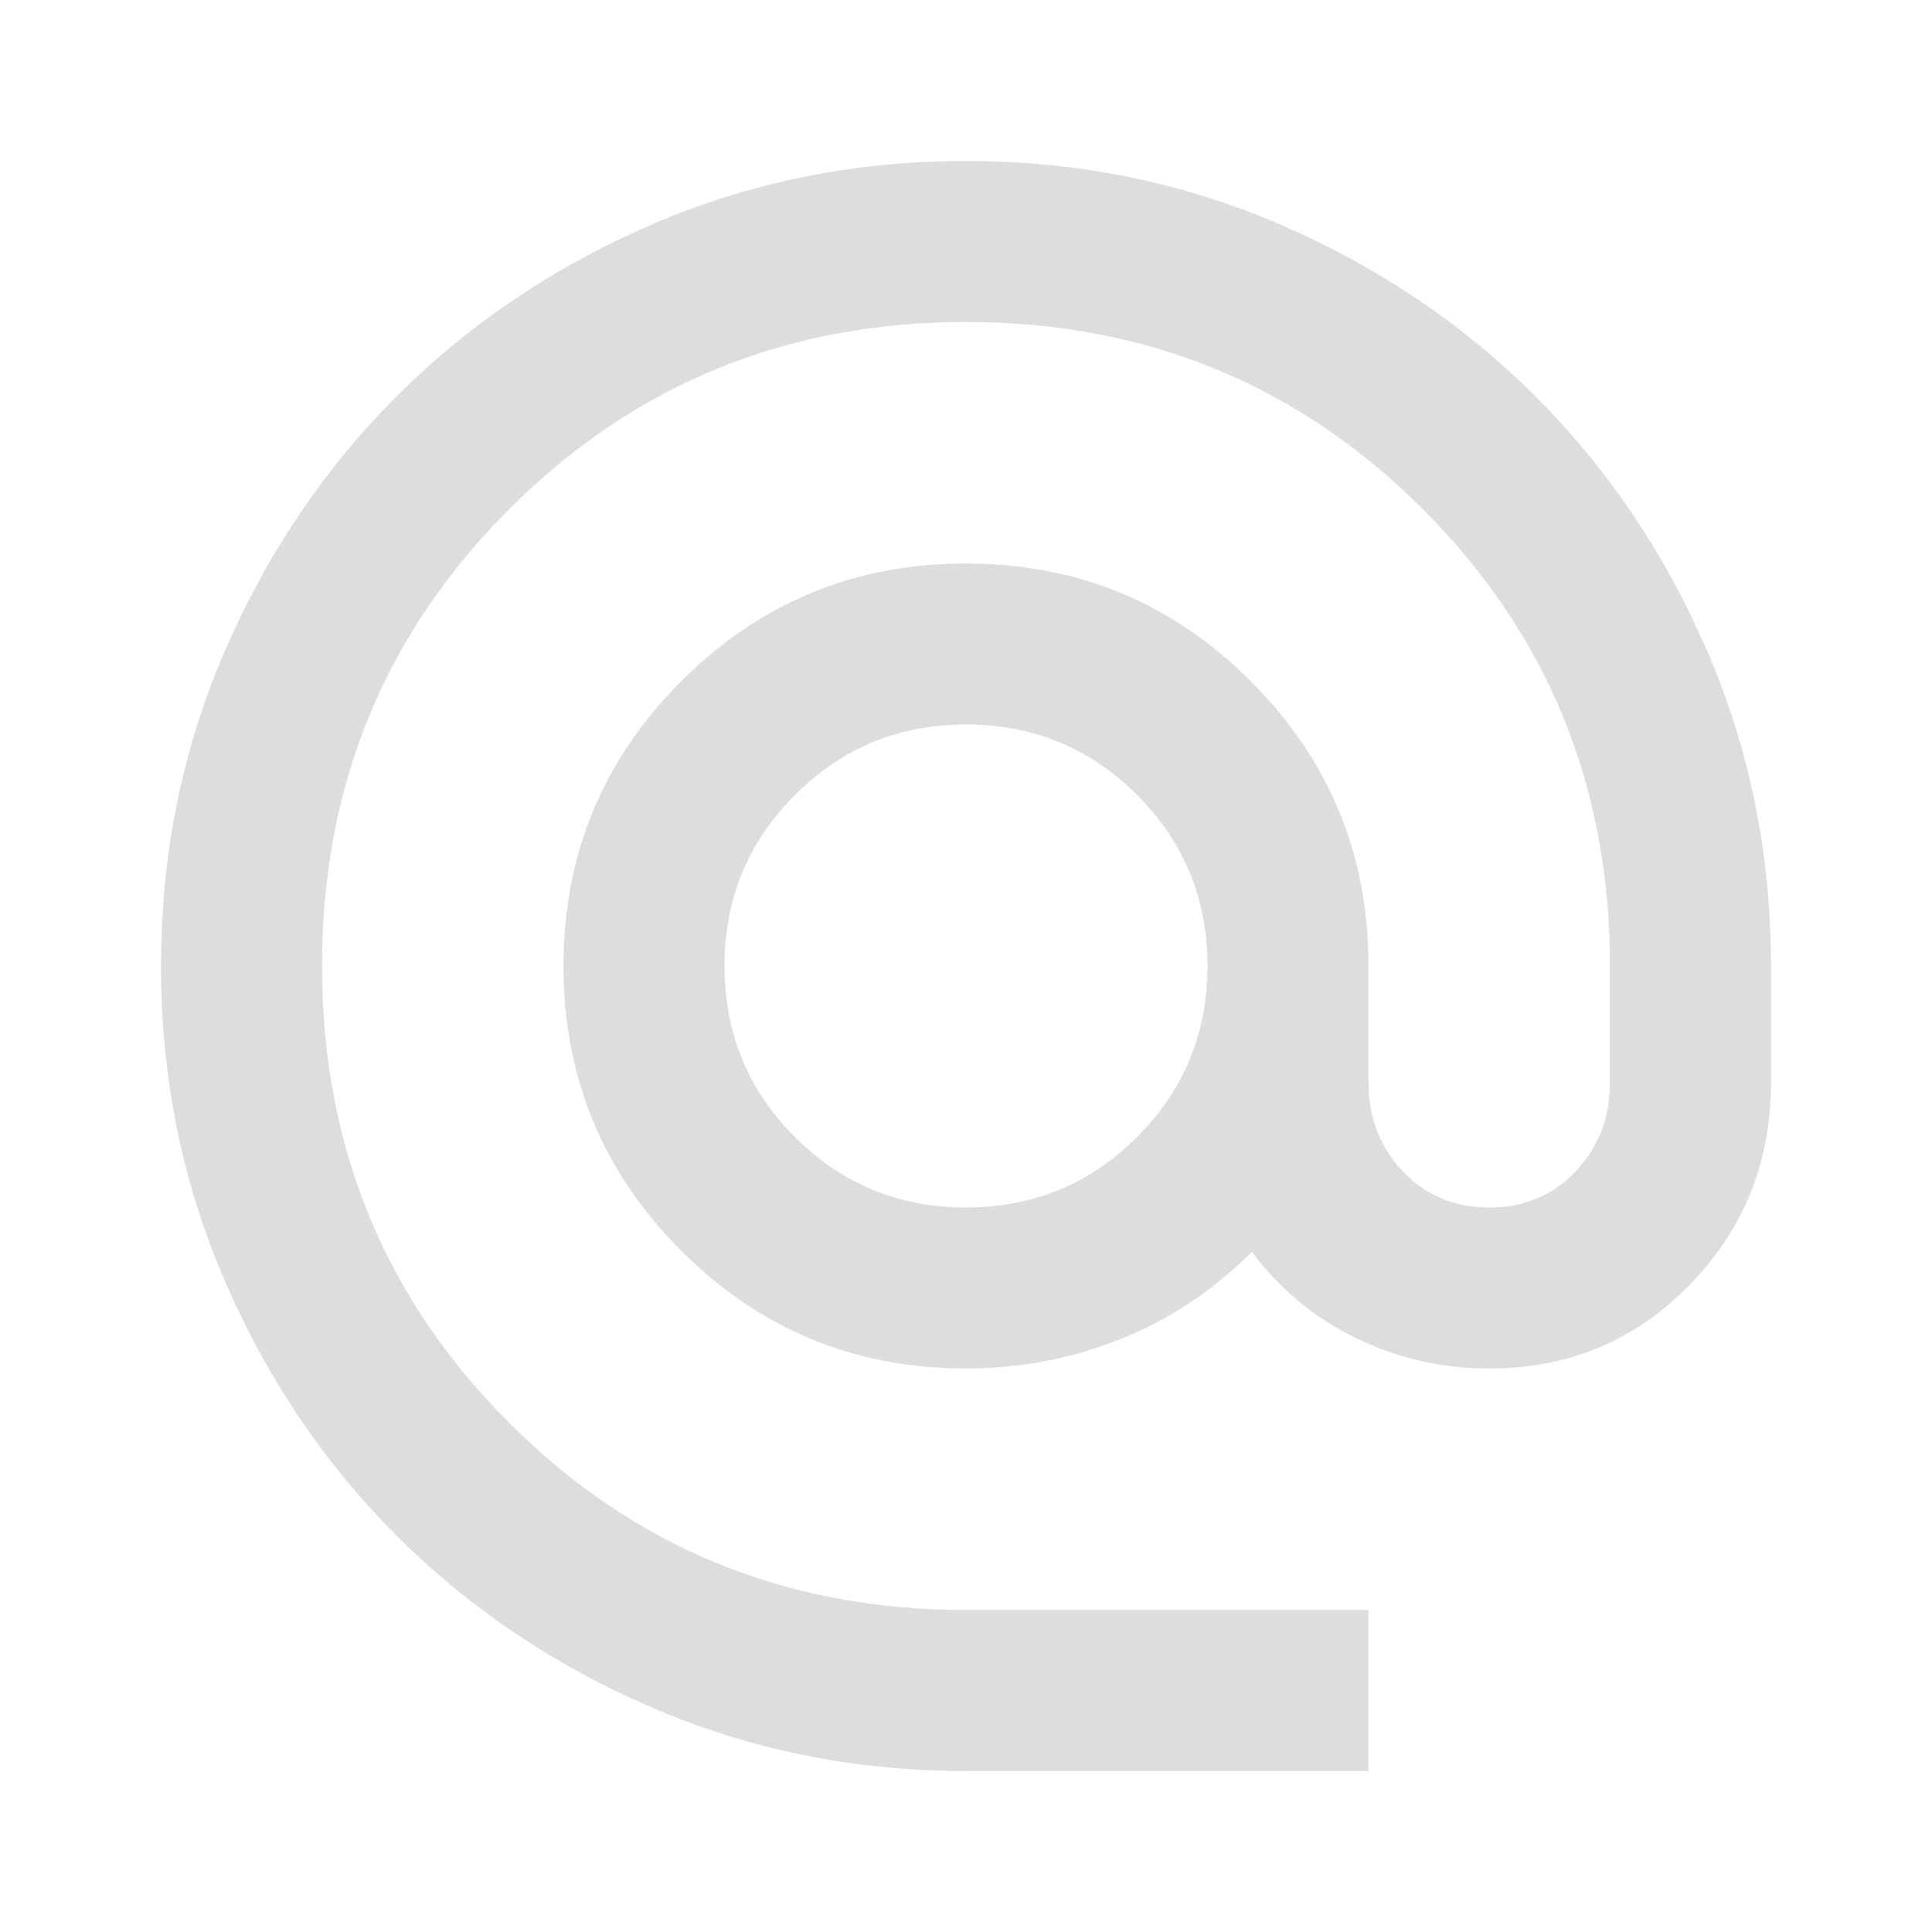
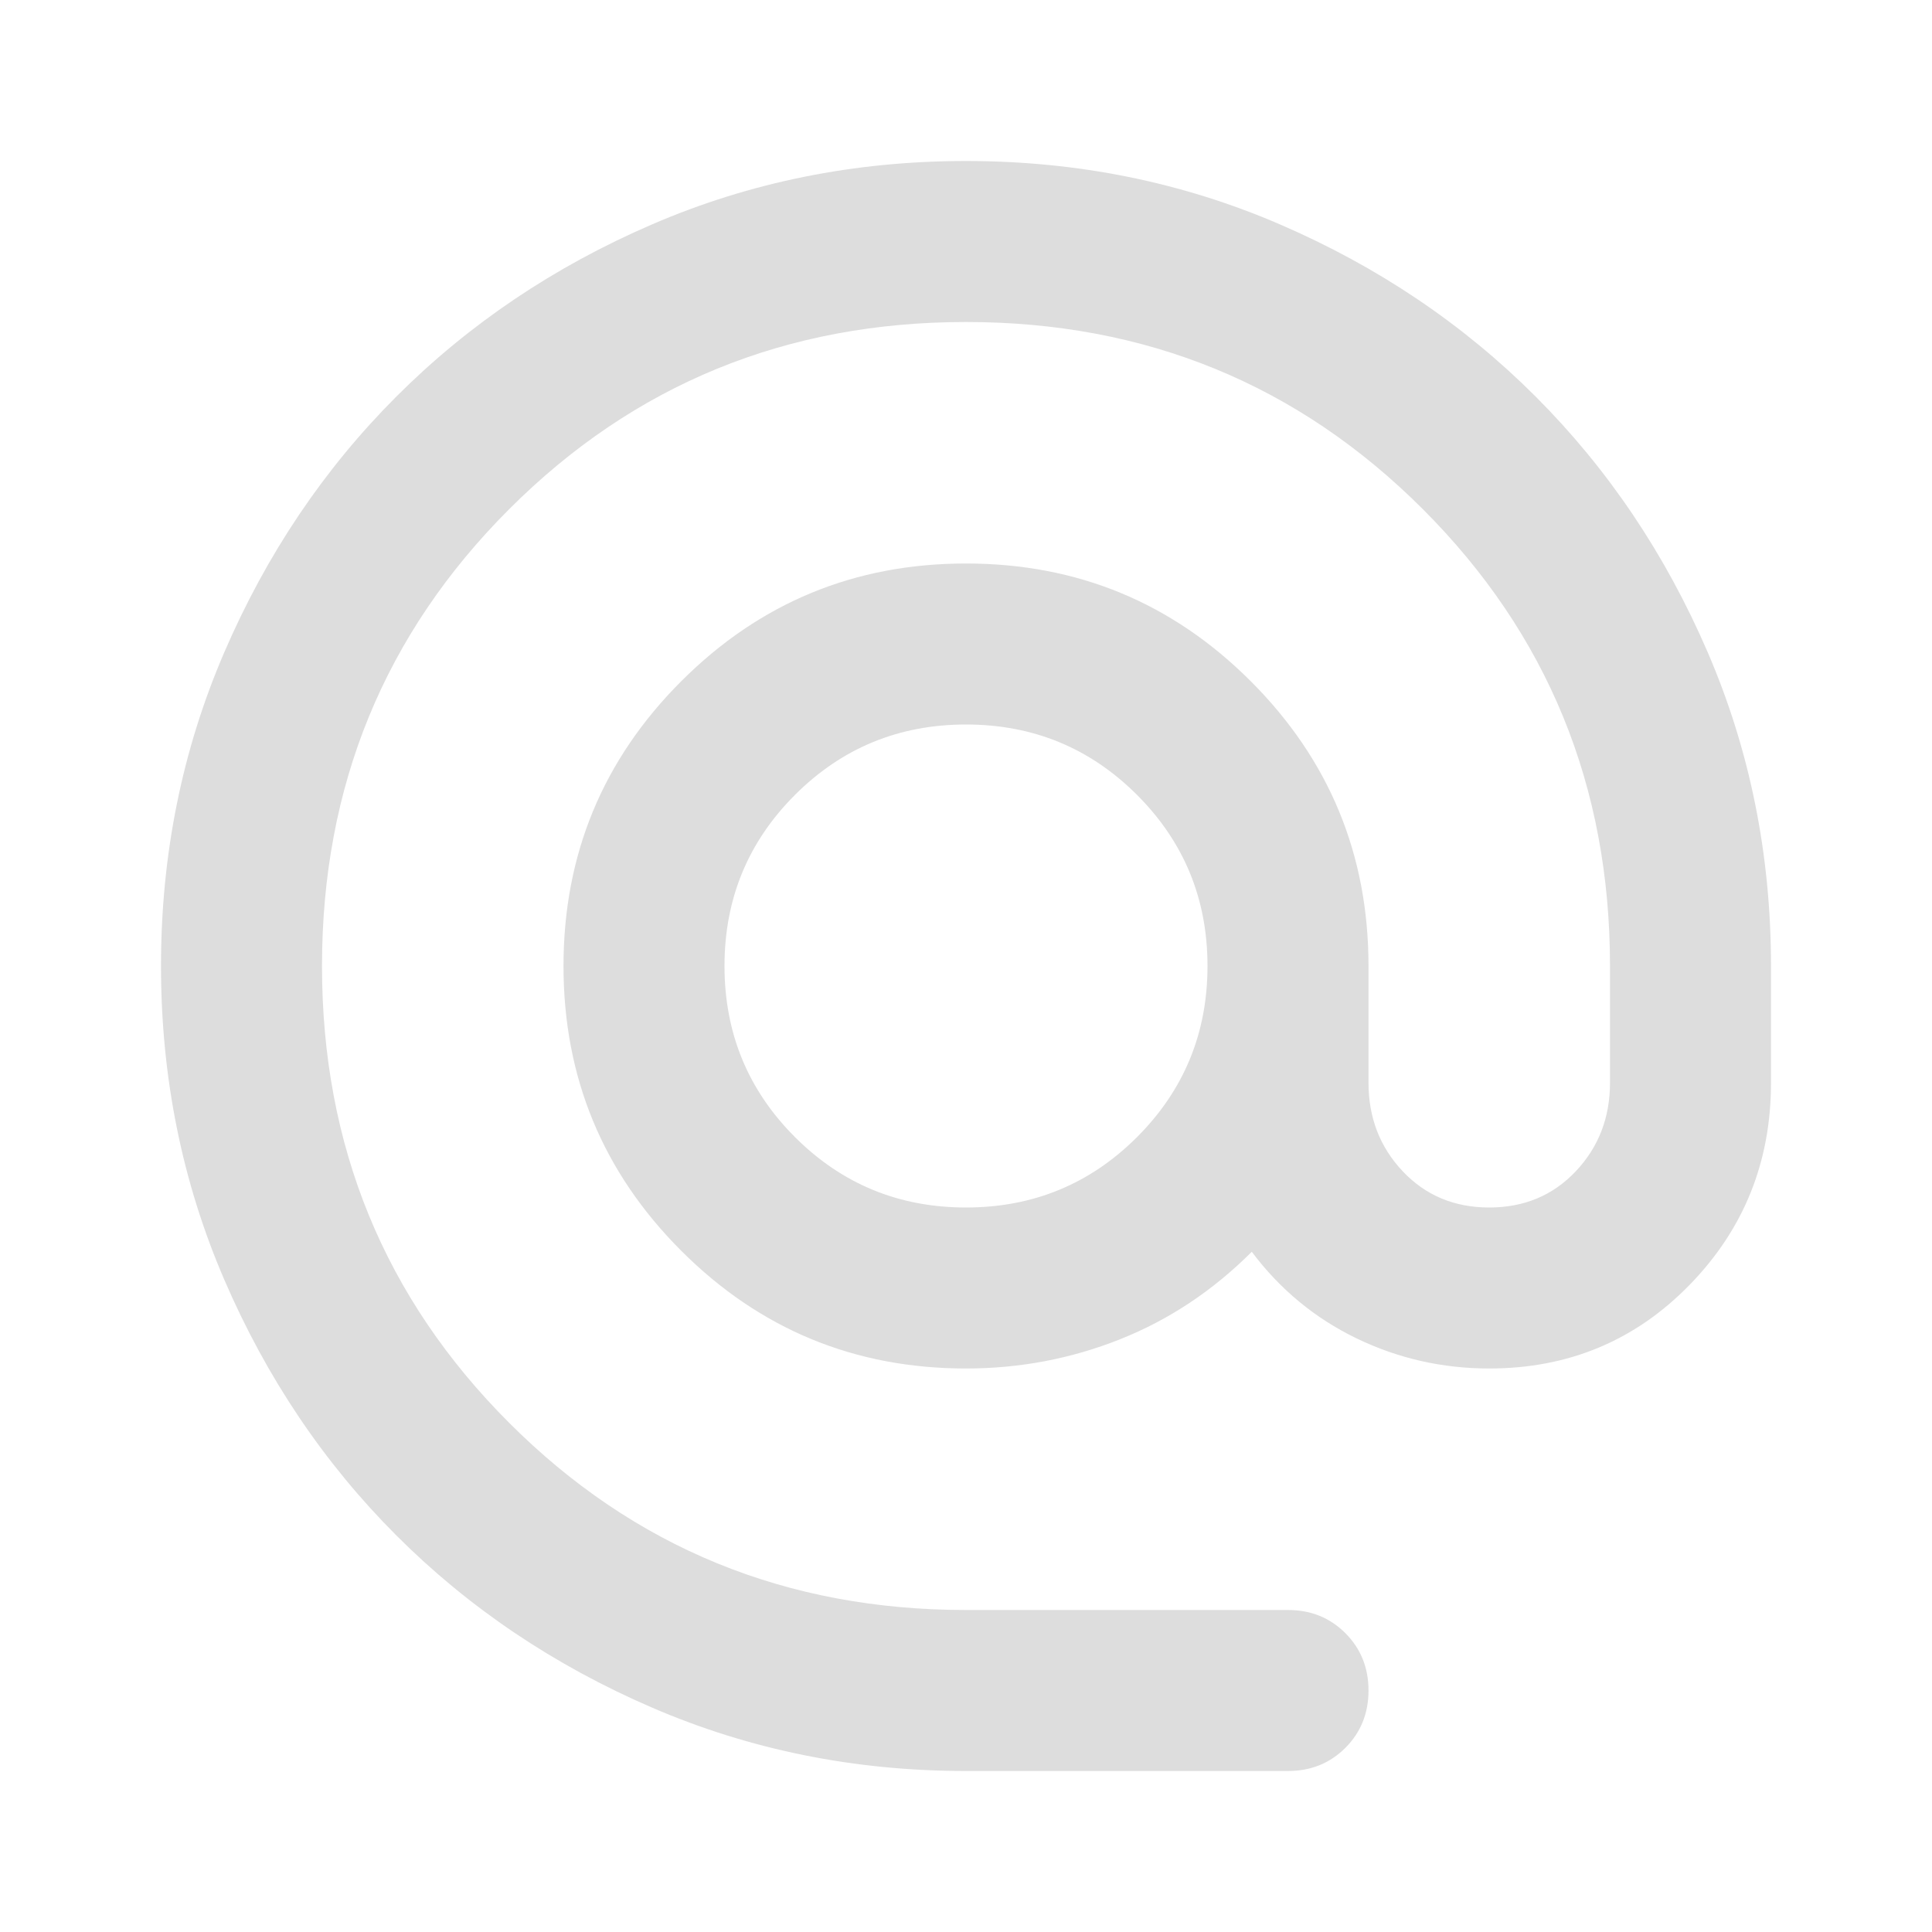
<svg xmlns="http://www.w3.org/2000/svg" height="24" viewBox="0 -960 960 960" width="24">
-   <path d="M480-80q-83 0-156-31.5T197-197q-54-54-85.5-127T80-480q0-83 31.5-156T197-763q54-54 127-85.5T480-880q83 0 156 31.5T763-763q54 54 85.5 127T880-480v58q0 59-40.5 100.5T740-280q-35 0-66-15t-52-43q-29 29-65.5 43.5T480-280q-83 0-141.5-58.5T280-480q0-83 58.5-141.5T480-680q83 0 141.5 58.5T680-480v58q0 26 17 44t43 18q26 0 43-18t17-44v-58q0-134-93-227t-227-93q-134 0-227 93t-93 227q0 134 93 227t227 93h200v80H480Zm0-280q50 0 85-35t35-85q0-50-35-85t-85-35q-50 0-85 35t-35 85q0 50 35 85t85 35Z" fill="#DDDDDD" />
+   <path d="M480-80q-83 0-156-31.5T197-197q-54-54-85.5-127T80-480q0-83 31.5-156T197-763q54-54 127-85.5T480-880q83 0 156 31.5T763-763q54 54 85.5 127T880-480v58q0 59-40.5 100.5T740-280q-35 0-66-15t-52-43q-29 29-65.5 43.5T480-280q-83 0-141.5-58.5T280-480q0-83 58.5-141.5T480-680q83 0 141.5 58.5T680-480v58q0 26 17 44t43 18q26 0 43-18t17-44v-58q0-134-93-227t-227-93q-134 0-227 93t-93 227q0 134 93 227t227 93h160q17 0 28.5 11.5T680-120q0 17-11.5 28.5T640-80H480Zm0-280q50 0 85-35t35-85q0-50-35-85t-85-35q-50 0-85 35t-35 85q0 50 35 85t85 35Z" fill="#DDDDDD" />
</svg>
